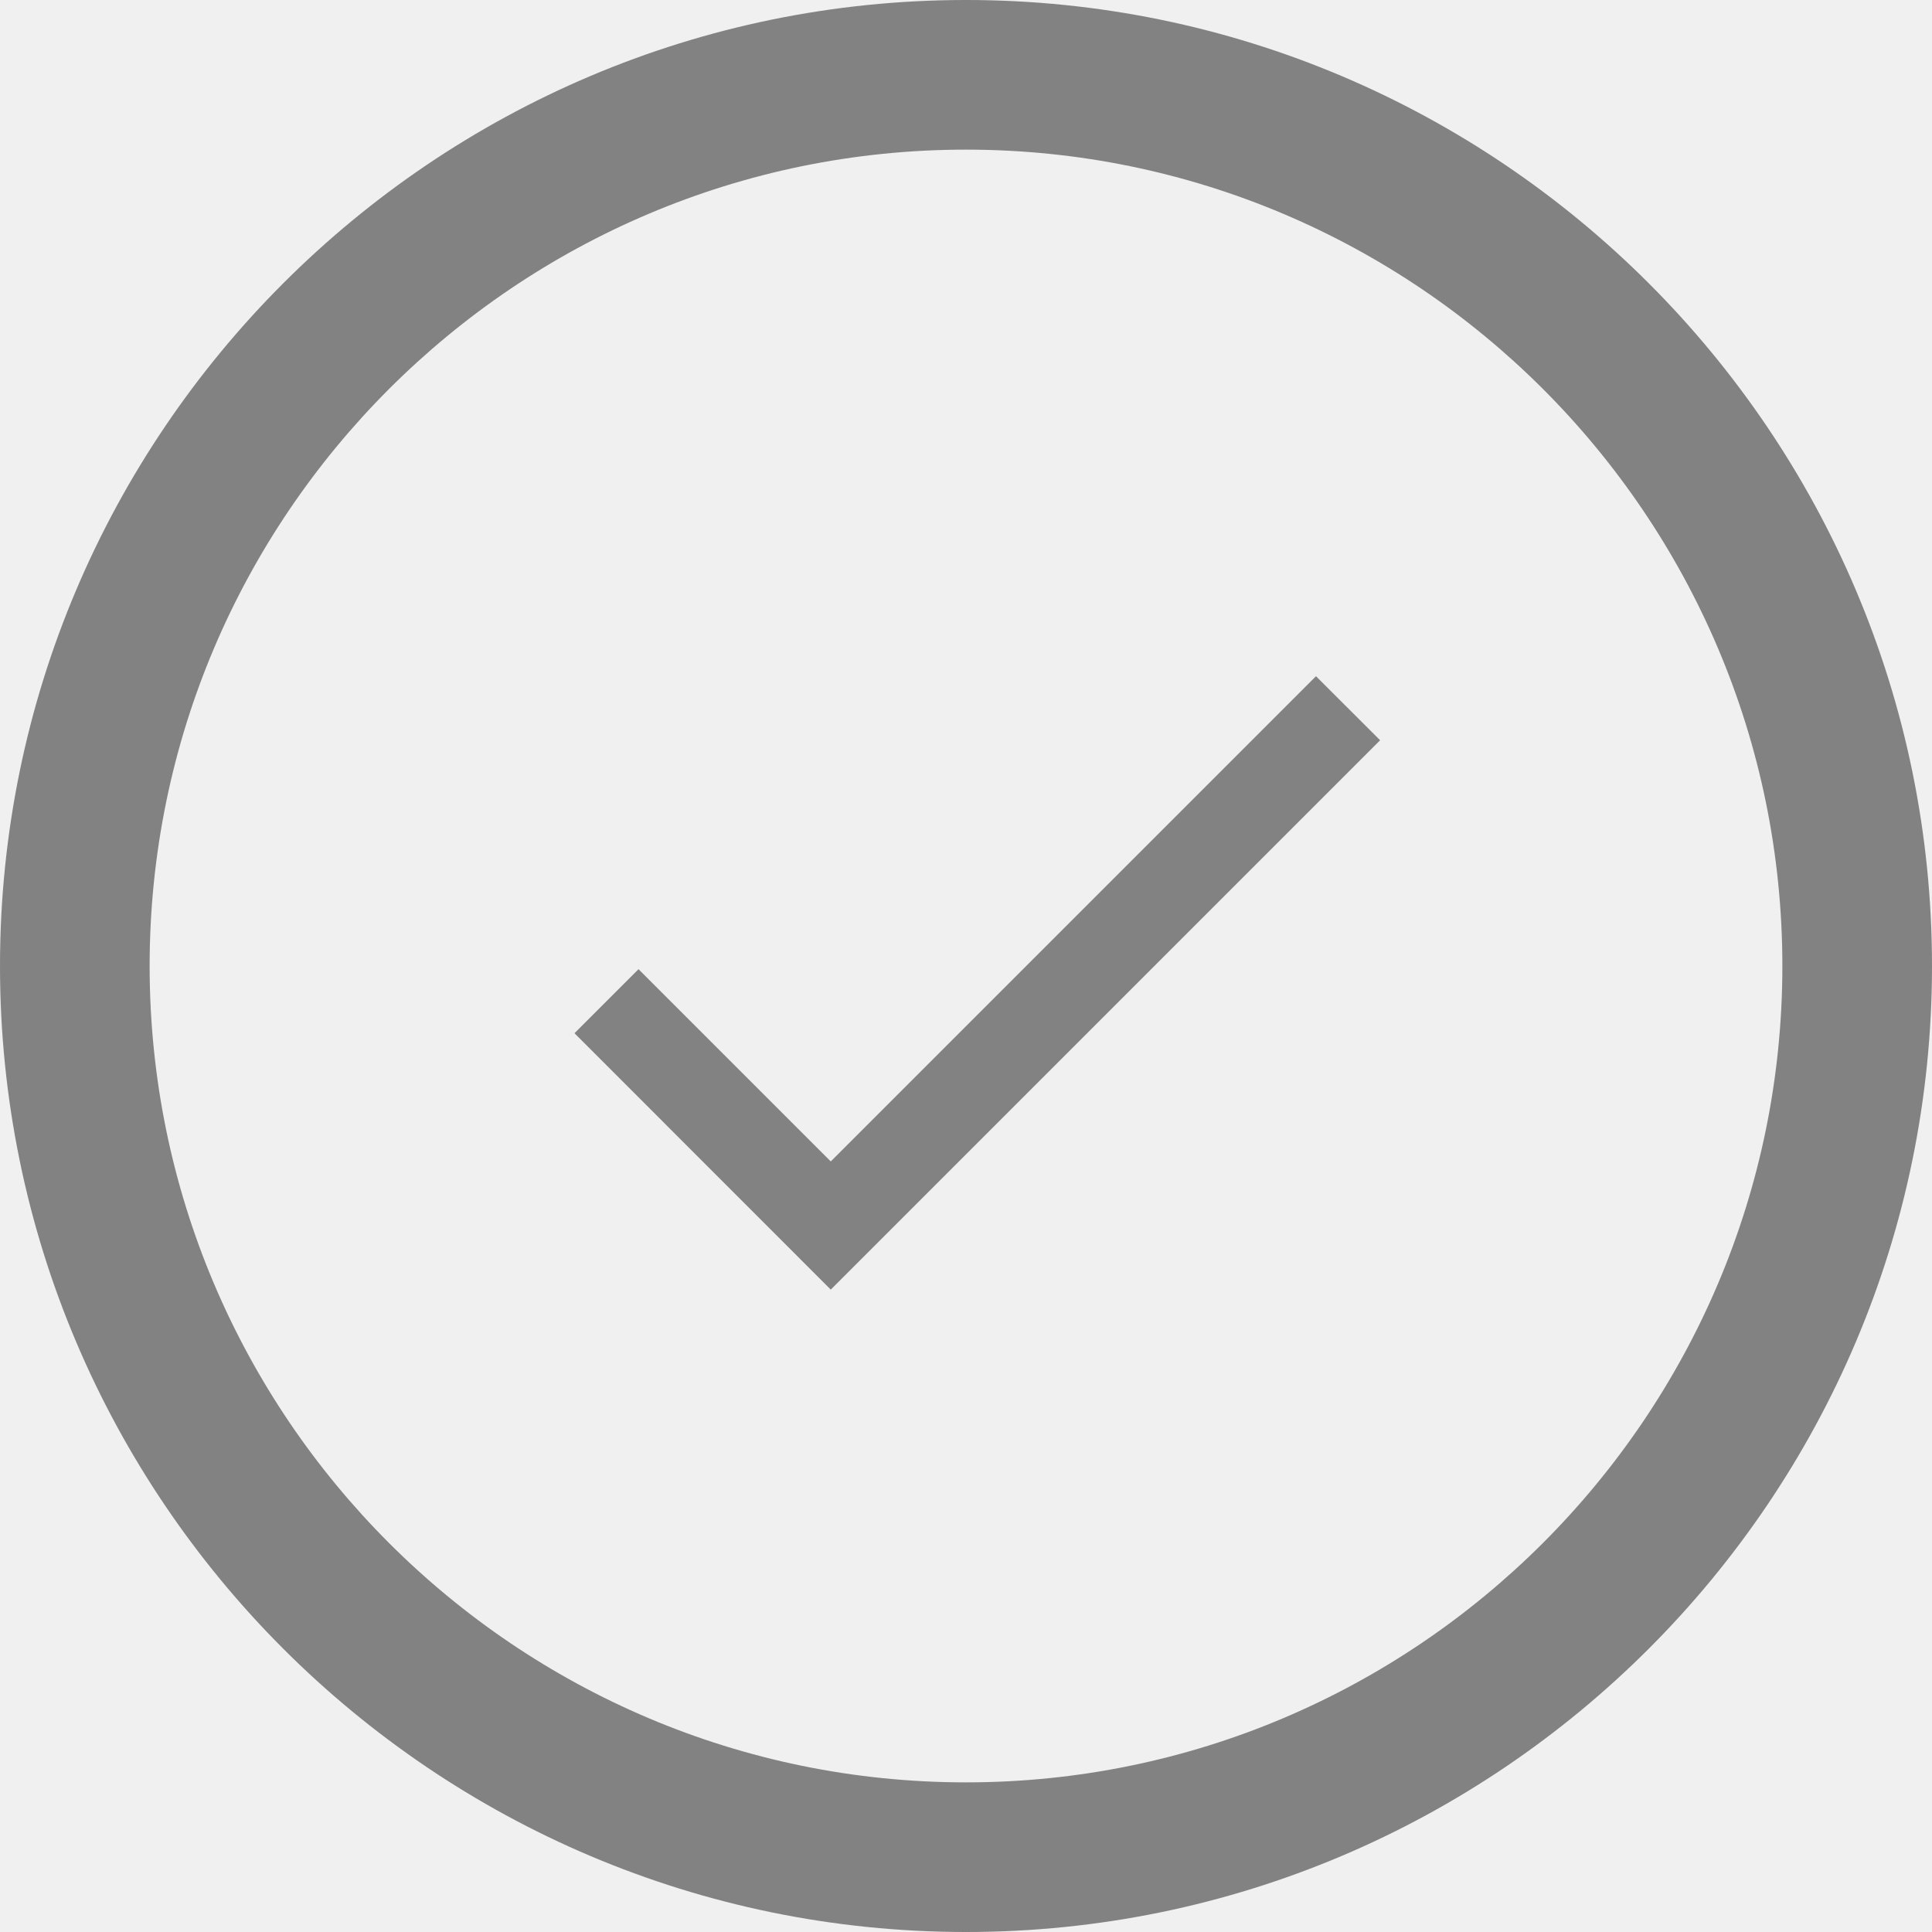
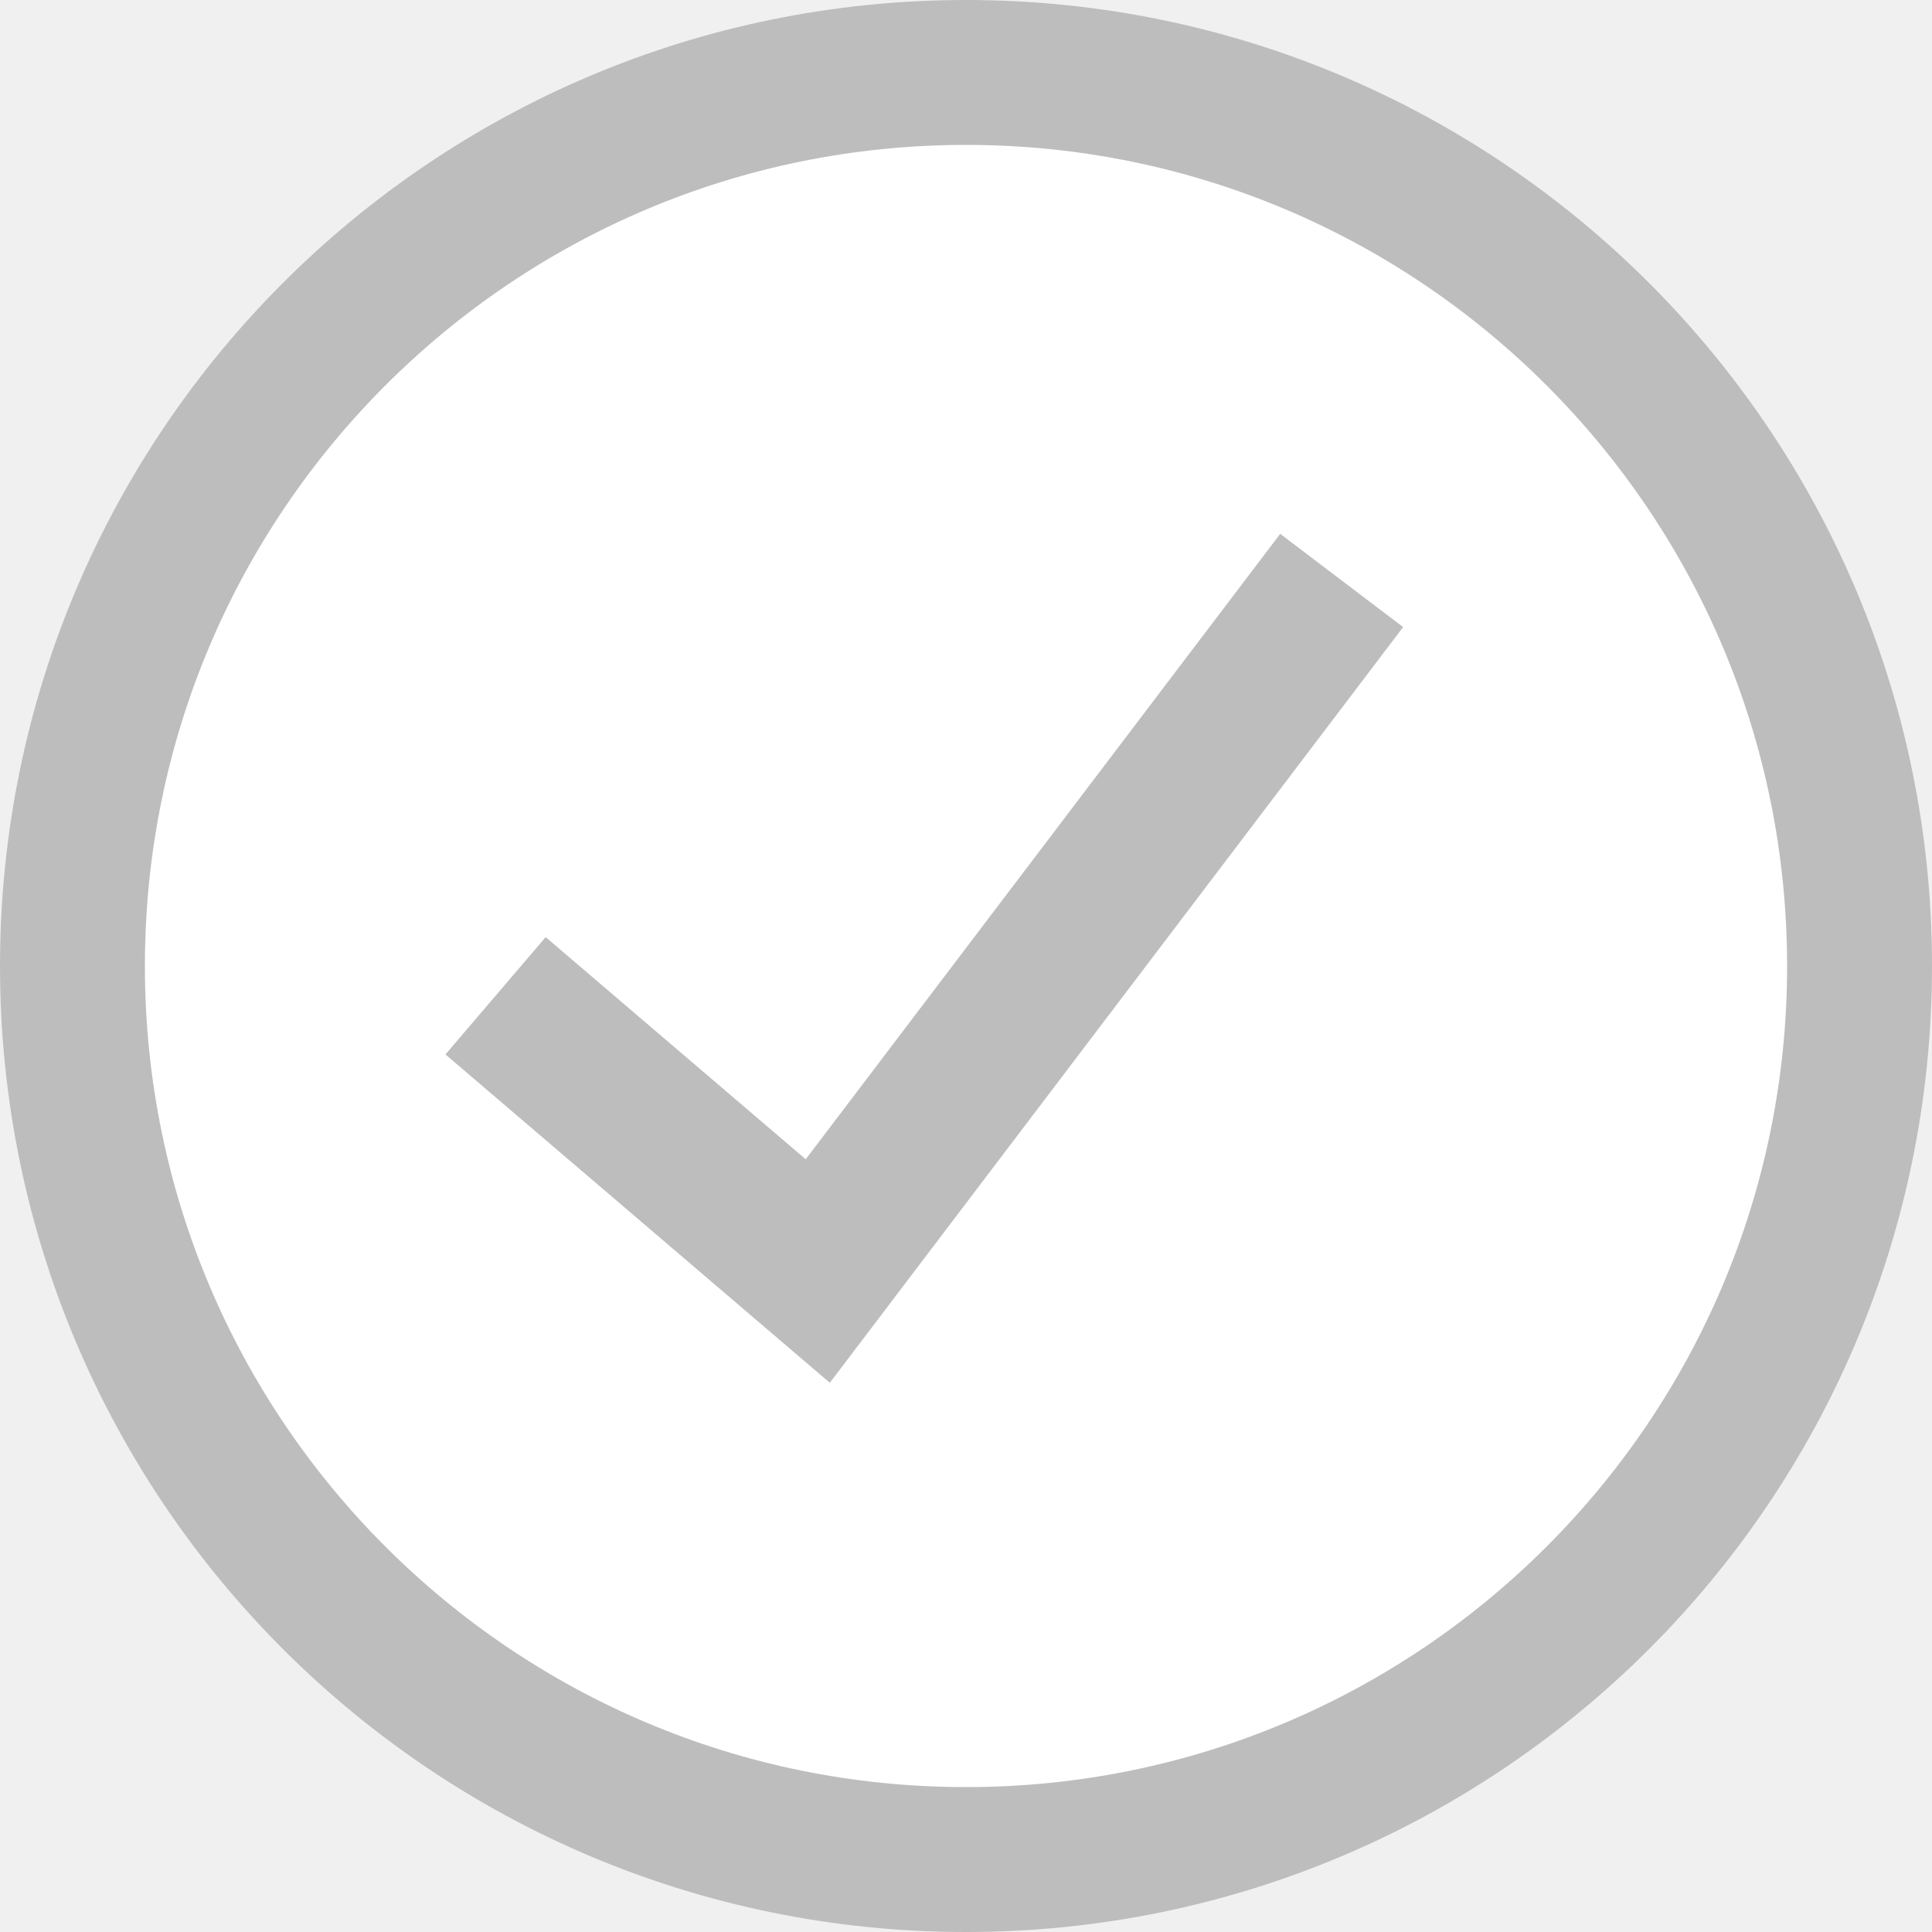
- <svg xmlns="http://www.w3.org/2000/svg" width="20" height="20" viewBox="0 0 20 20" fill="none">
-   <path d="M10 20C4.486 20 0 15.514 0 10C0 4.486 4.486 0 10 0C15.514 0 20 4.486 20 10C20 15.514 15.514 20 10 20ZM10 1.549C5.34 1.549 1.549 5.34 1.549 10C1.549 14.66 5.34 18.451 10 18.451C14.66 18.451 18.451 14.659 18.451 10C18.451 5.34 14.66 1.549 10 1.549Z" fill="#828282" />
-   <path d="M8.6 12.023L6.61 10.033L5.947 10.696L8.6 13.35L14.287 7.663L13.623 7L8.6 12.023Z" fill="#828282" />
+ <svg xmlns="http://www.w3.org/2000/svg" width="36" height="36" viewBox="0 0 36 36" fill="none">
+   <rect x="1.35" y="1.35" width="33.3" height="33.3" rx="16.65" fill="white" stroke="#BDBDBD" stroke-width="2.7" />
+   <path d="M9.234 18.555L15.238 23.684L25 10.816" stroke="#BDBDBD" stroke-width="2.875" />
</svg>
